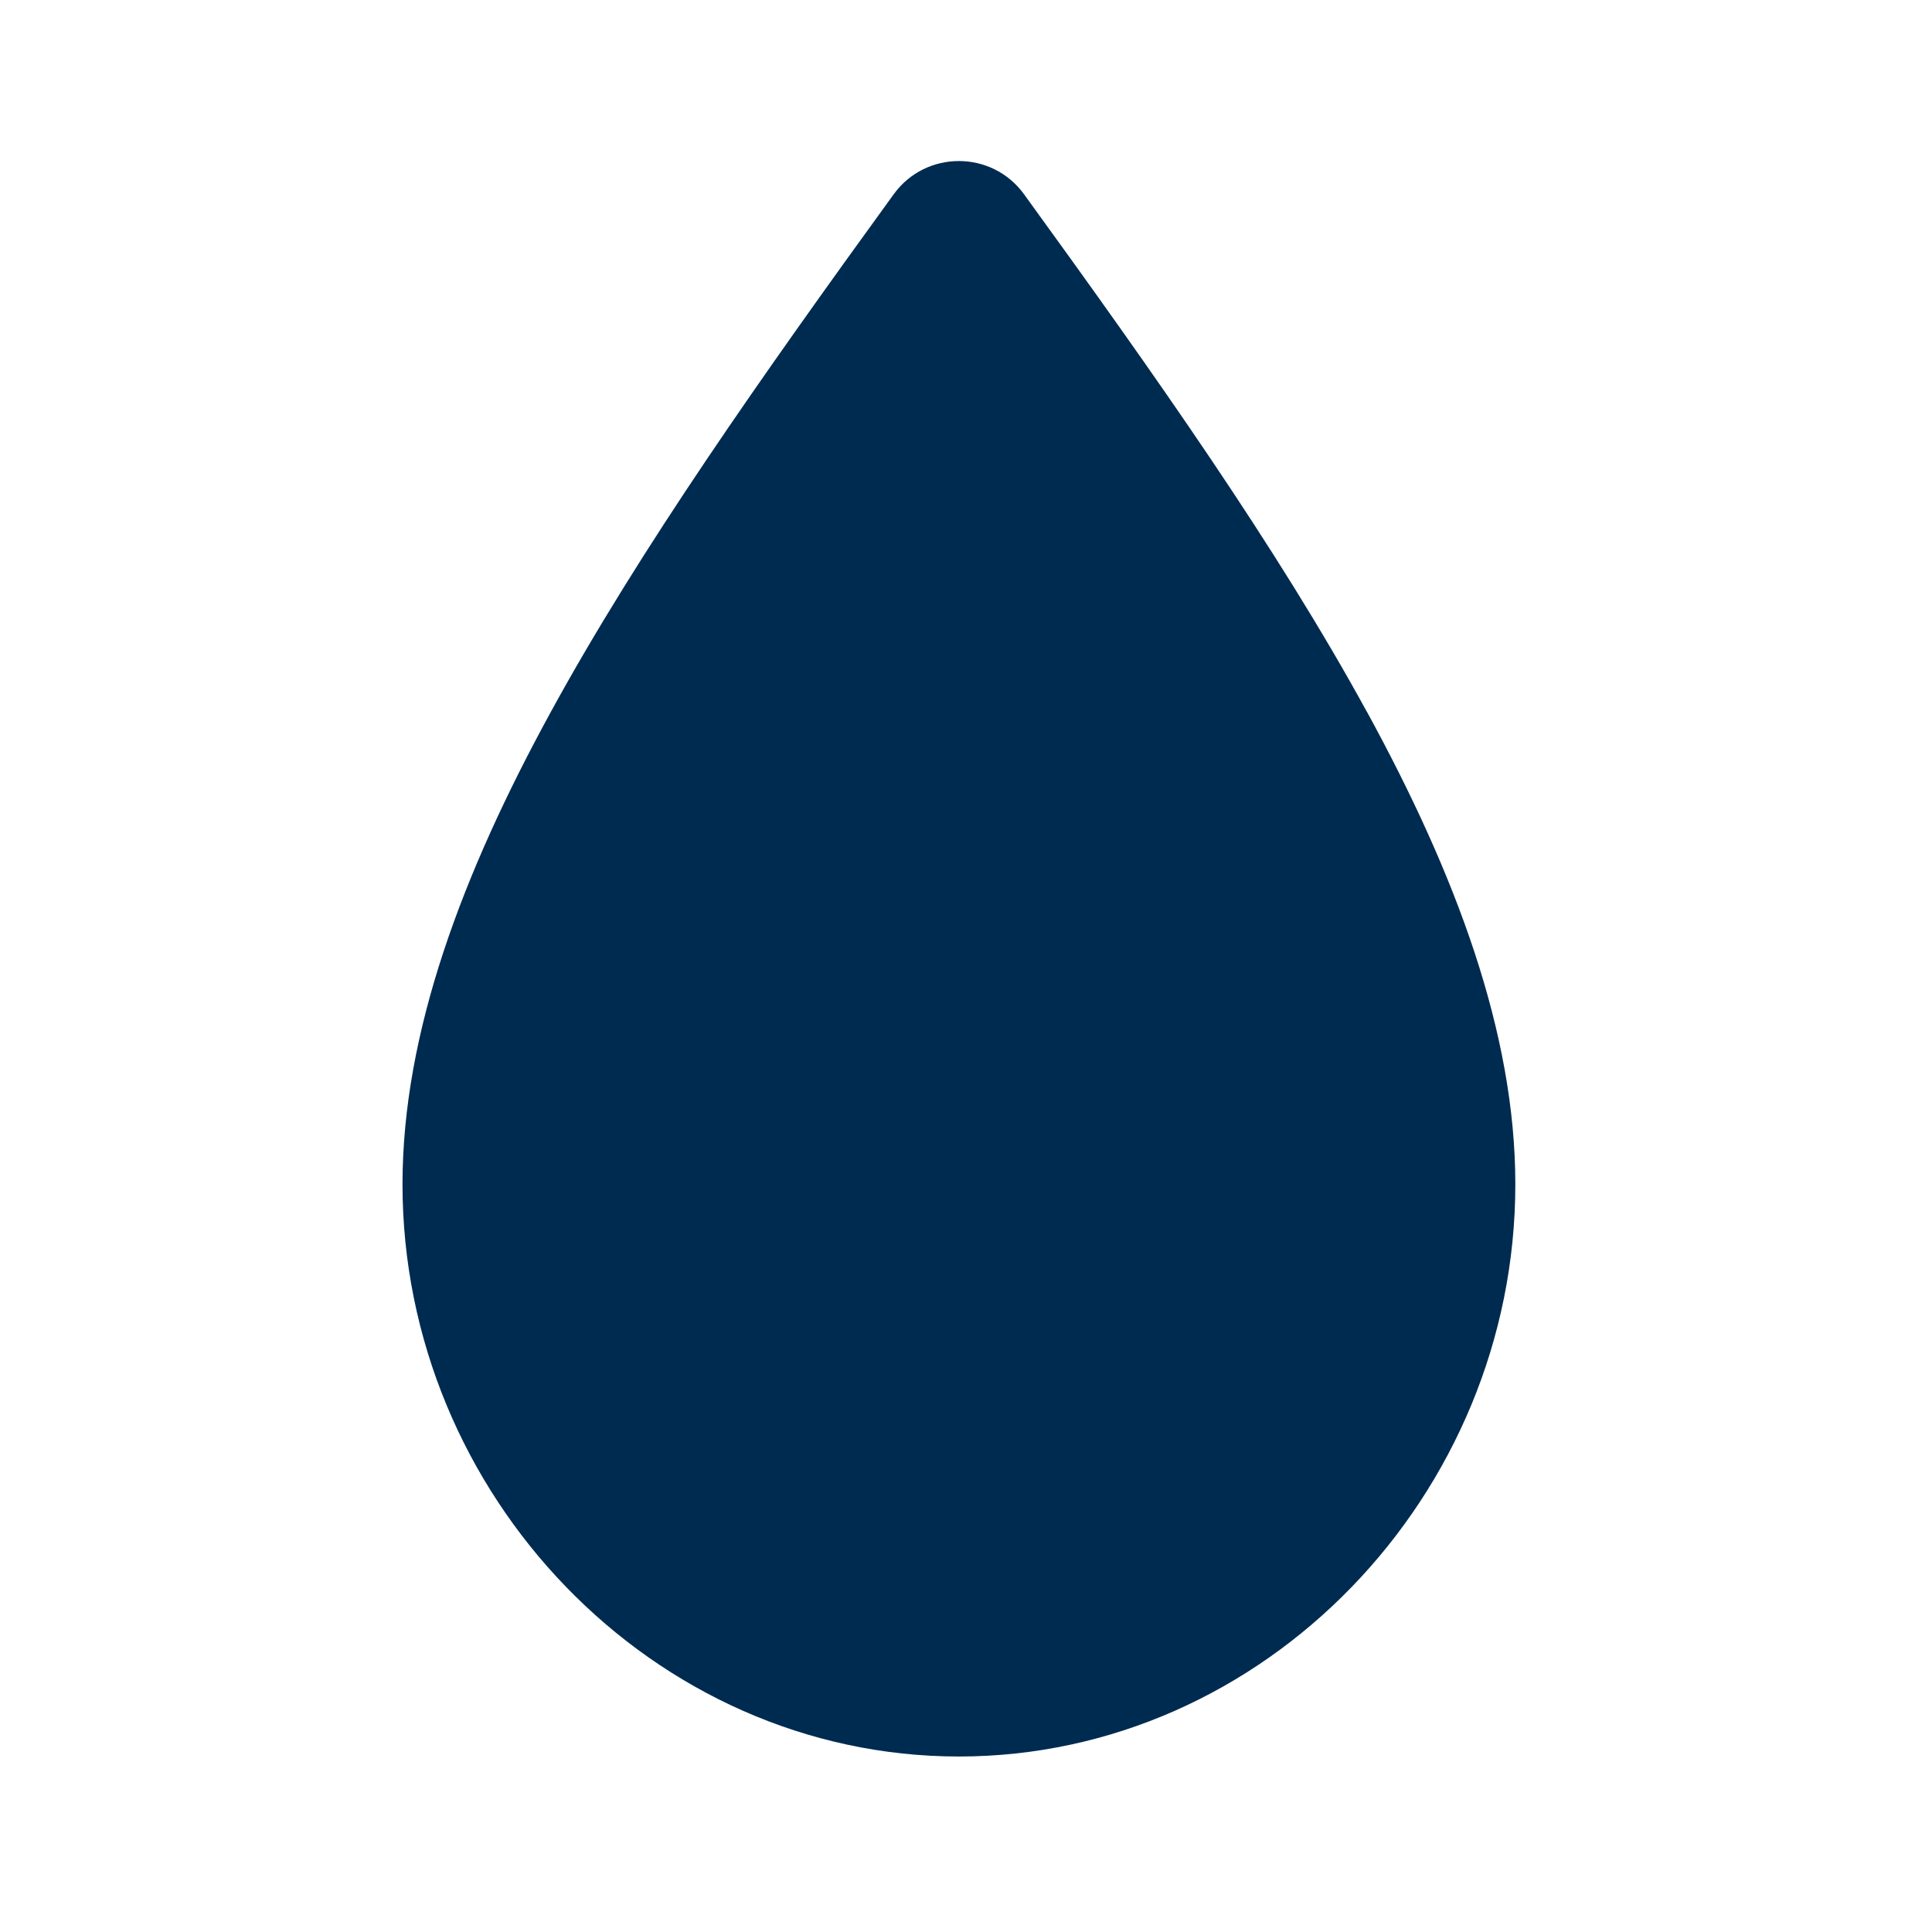
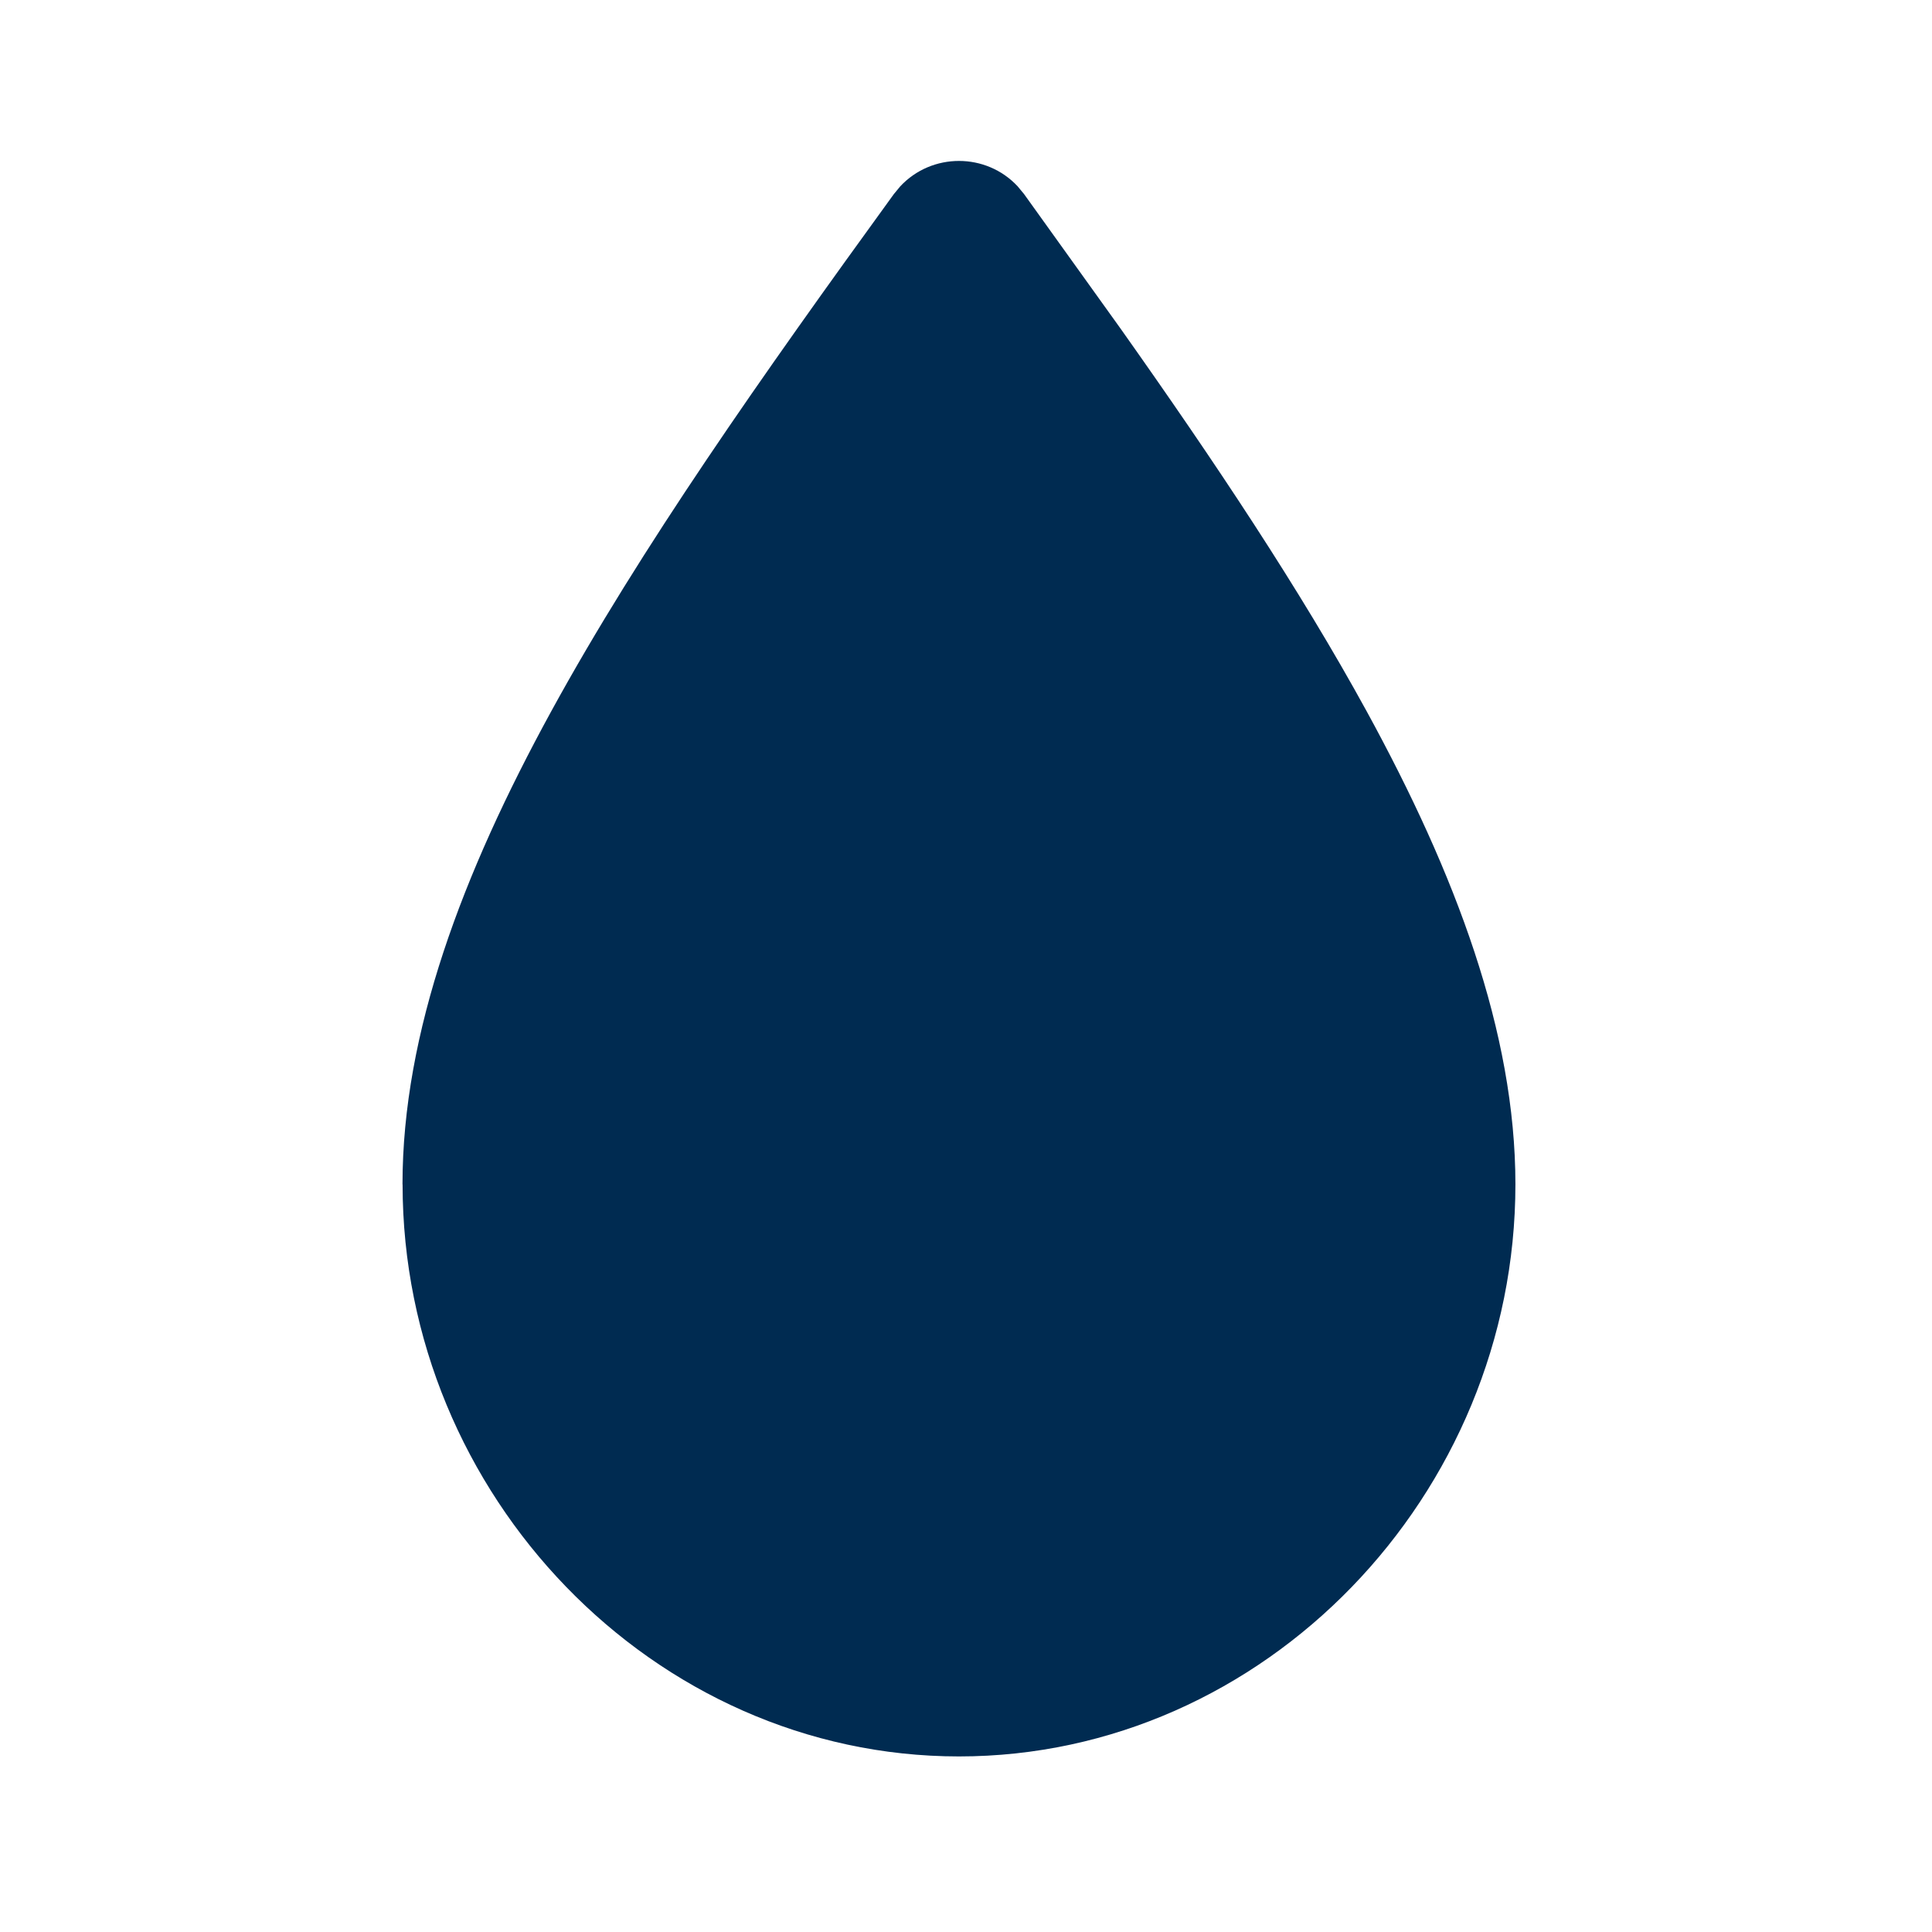
<svg xmlns="http://www.w3.org/2000/svg" width="24" height="24" viewBox="0 0 24 24" fill="none">
-   <path fill-rule="evenodd" clip-rule="evenodd" d="M16.979,8.839c1.103,2.017 1.845,3.987 1.845,5.873c0,3.86 -3.115,7.108 -6.912,7.108c-3.797,0 -6.912,-3.248 -6.912,-7.108c0,-1.886 0.742,-3.857 1.845,-5.873c1.107,-2.024 2.624,-4.175 4.257,-6.426c0.399,-0.55 1.22,-0.55 1.619,0c1.633,2.251 3.15,4.402 4.257,6.426z" fill="#002B51" />
+   <path fill-rule="evenodd" clip-rule="evenodd" d="M5,14.712c0,-1.886 0.743,-3.857 1.846,-5.873c1.107,-2.024 2.623,-4.175 4.257,-6.427l0.08,-0.097c0.393,-0.421 1.067,-0.421 1.459,0l0.08,0.097l1.198,1.67c1.168,1.65 2.228,3.239 3.059,4.757c1.103,2.016 1.846,3.987 1.846,5.873c-0,3.86 -3.115,7.107 -6.912,7.107c-3.797,0 -6.912,-3.248 -6.912,-7.107z" fill="#002B51" />
</svg>
